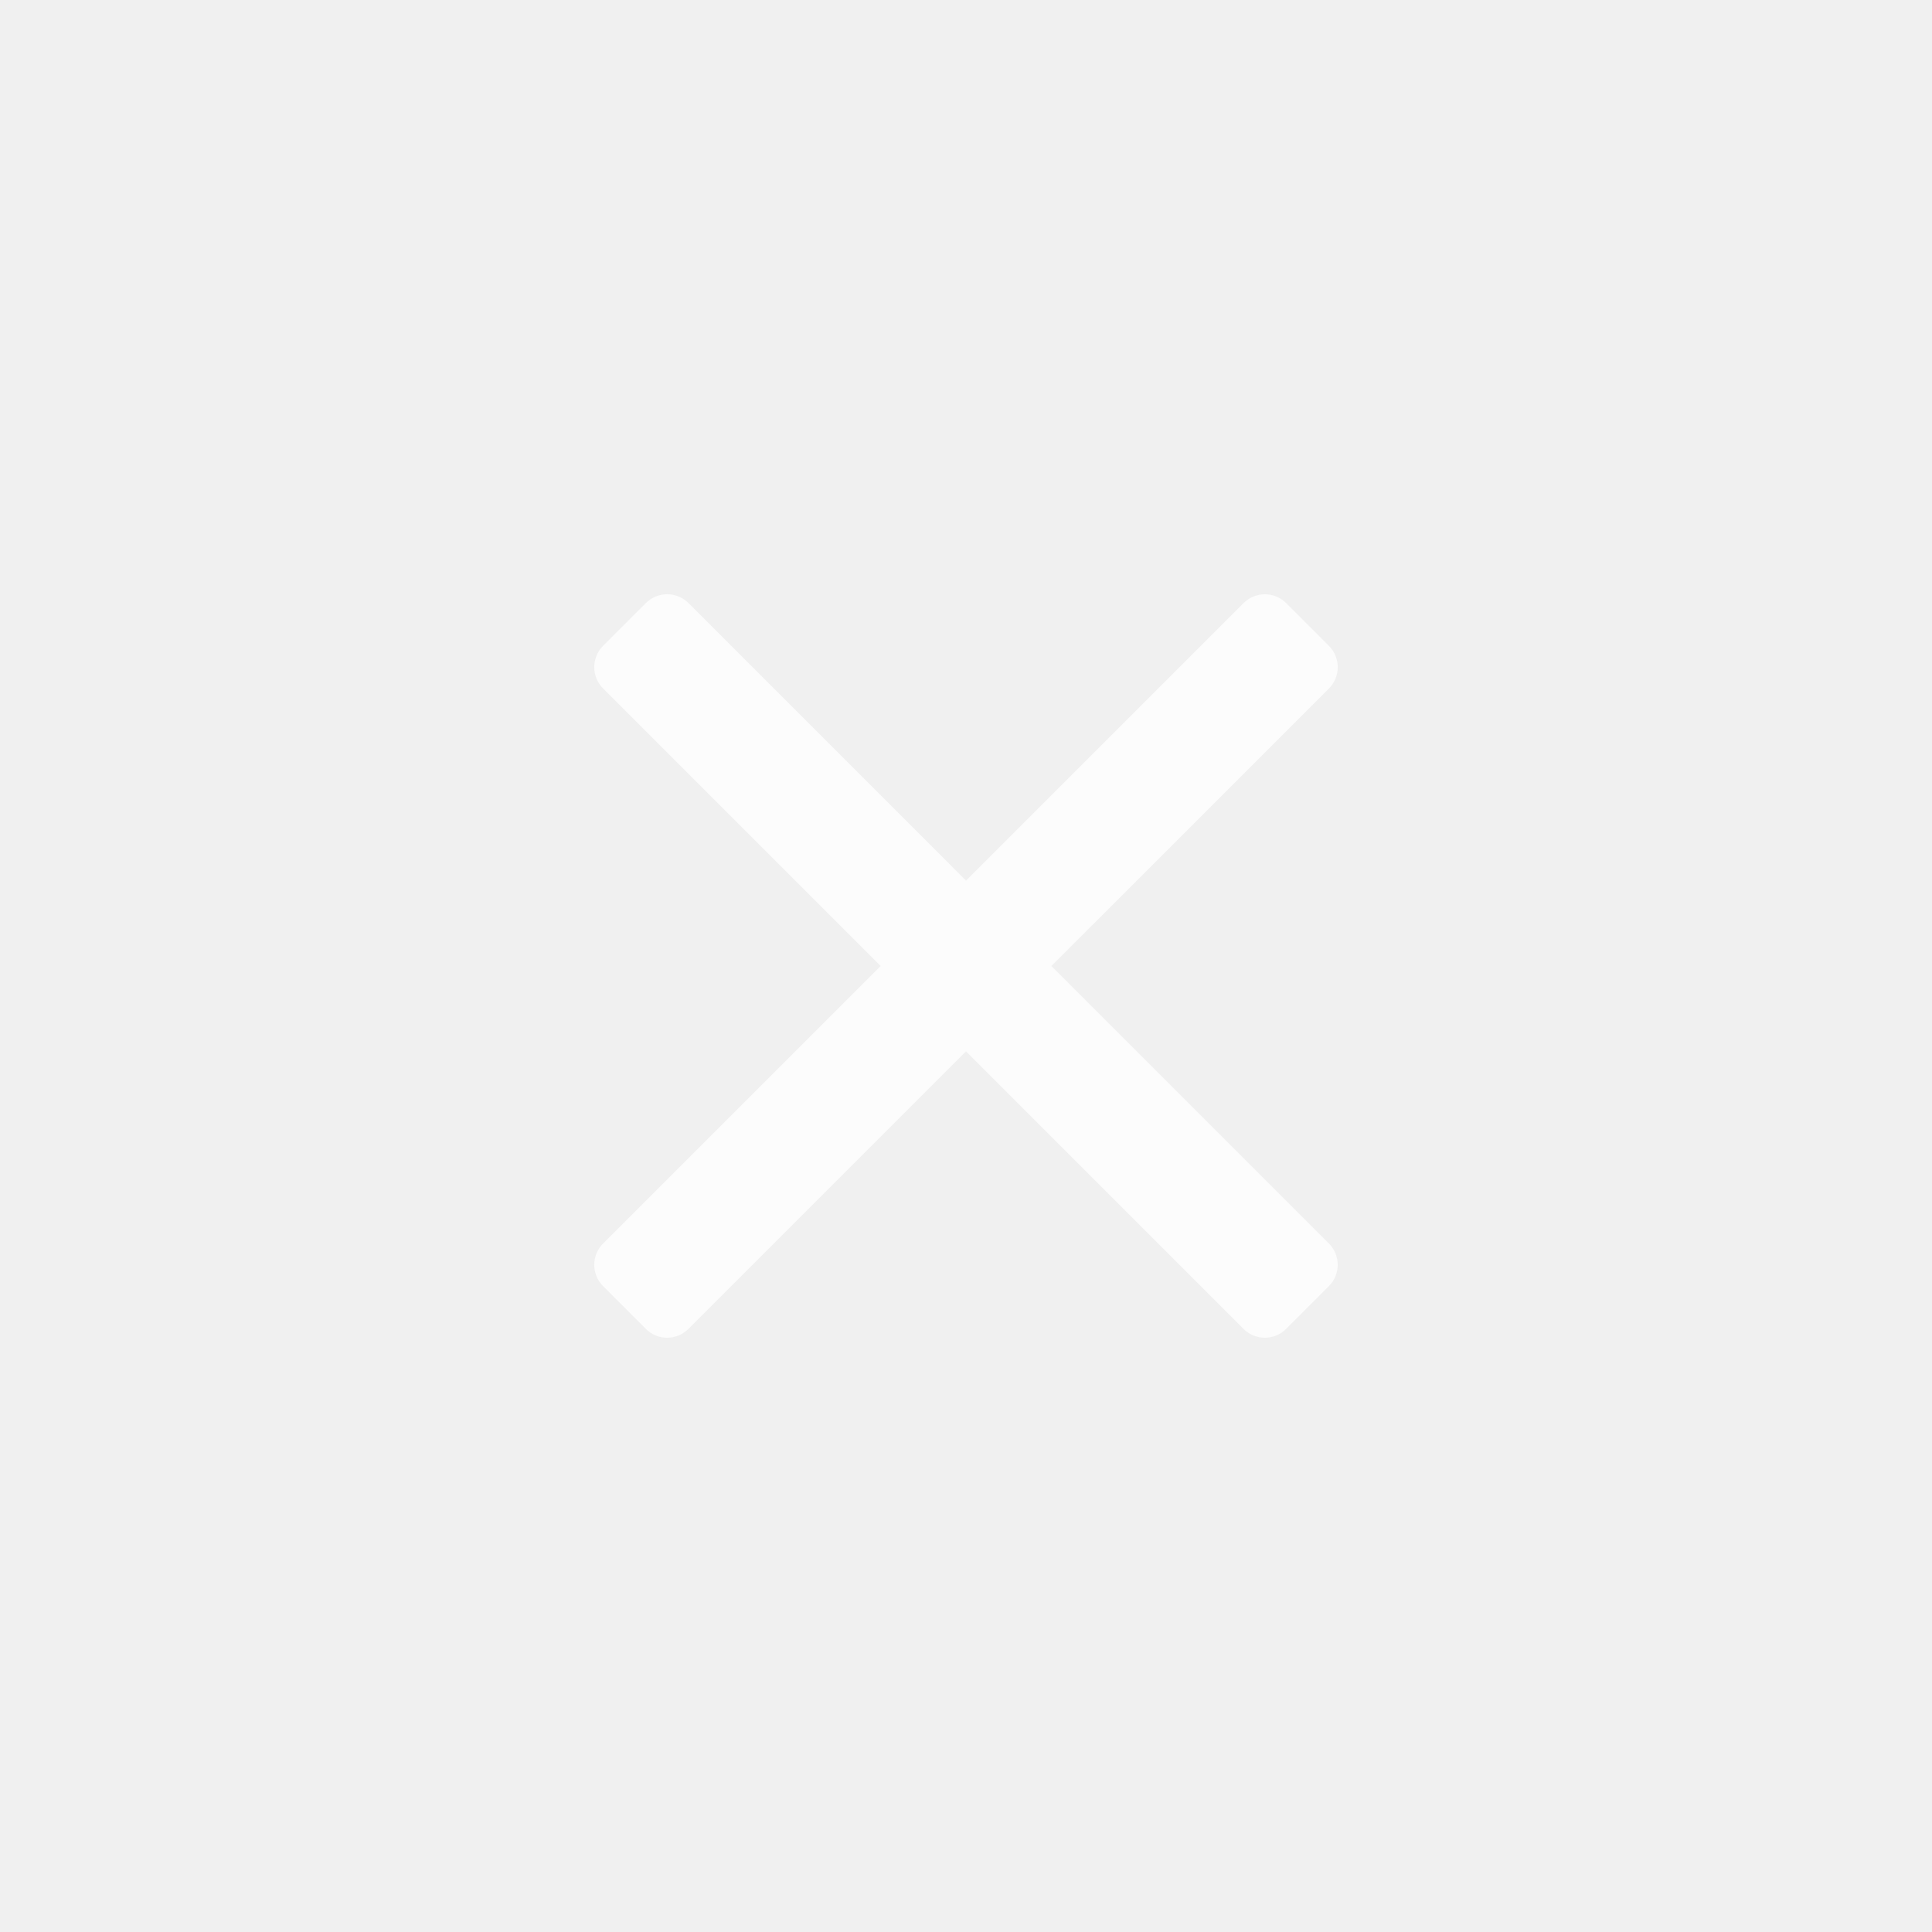
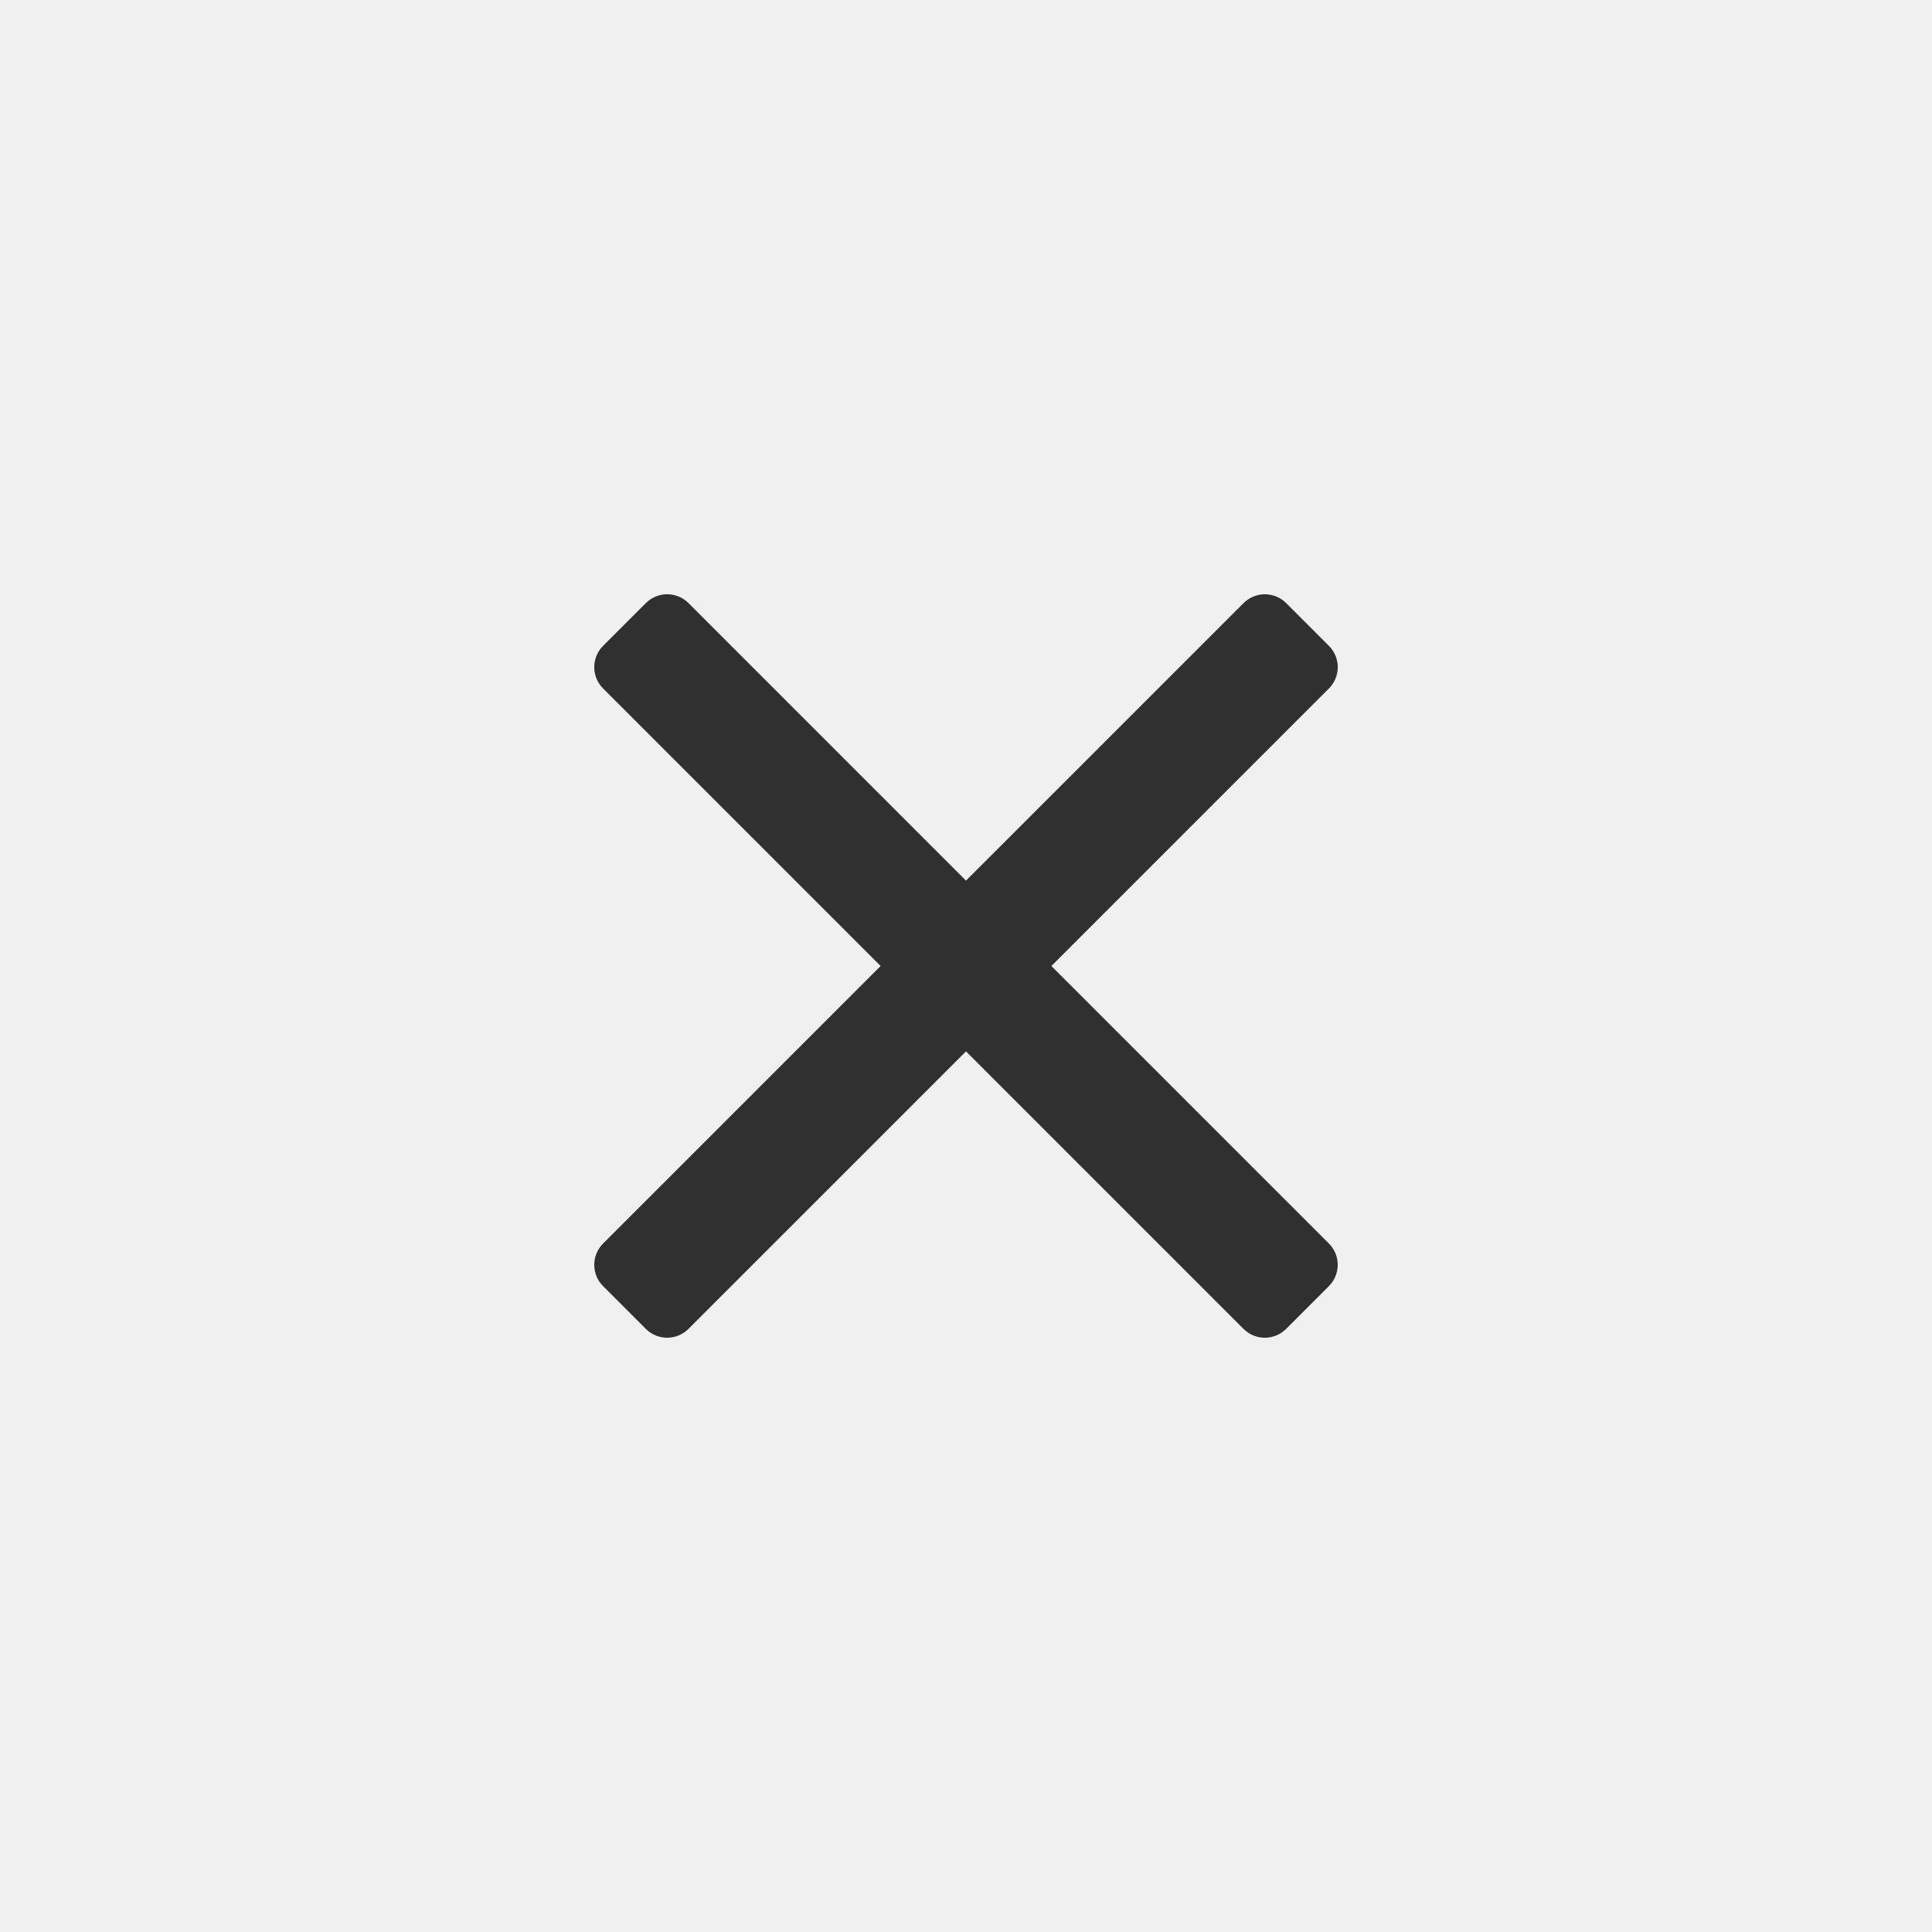
<svg xmlns="http://www.w3.org/2000/svg" width="64px" height="64px" id="svg2996" version="1.1">
  <defs id="defs2998" />
  <g id="layer1">
-     <path style="opacity:1;fill:#ffffff;fill-opacity:0.8;stroke:none" d="m 19.979,21.393 c -0.392,0.392 -0.392,1.022 0,1.414 L 29.172,32 19.979,41.192 c -0.392,0.392 -0.392,1.022 0,1.414 l 1.414,1.414 c 0.392,0.392 1.022,0.392 1.414,0 L 32,34.828 l 9.192,9.192 c 0.392,0.392 1.022,0.392 1.414,0 l 1.414,-1.414 c 0.392,-0.392 0.392,-1.022 0,-1.414 L 34.828,32 44.021,22.808 c 0.392,-0.392 0.392,-1.022 0,-1.414 l -1.414,-1.414 c -0.392,-0.392 -1.022,-0.392 -1.414,0 L 32,29.172 22.808,19.979 c -0.392,-0.392 -1.022,-0.392 -1.414,0 z" id="rect4009-1" />
+     <path style="opacity:1;fill:#000000;fill-opacity:0.8;stroke:none" d="m 19.979,21.393 c -0.392,0.392 -0.392,1.022 0,1.414 L 29.172,32 19.979,41.192 c -0.392,0.392 -0.392,1.022 0,1.414 l 1.414,1.414 c 0.392,0.392 1.022,0.392 1.414,0 L 32,34.828 l 9.192,9.192 c 0.392,0.392 1.022,0.392 1.414,0 l 1.414,-1.414 c 0.392,-0.392 0.392,-1.022 0,-1.414 L 34.828,32 44.021,22.808 c 0.392,-0.392 0.392,-1.022 0,-1.414 l -1.414,-1.414 c -0.392,-0.392 -1.022,-0.392 -1.414,0 L 32,29.172 22.808,19.979 c -0.392,-0.392 -1.022,-0.392 -1.414,0 z" id="rect4009-1" />
    <path style="opacity:1;fill:#ffffff;fill-opacity:0.8;stroke:none" d="m 95,18 c -0.554,0 -1,0.446 -1,1 v 30 c 0,0.554 0.446,1 1,1 h 2 c 0.554,0 1,-0.446 1,-1 V 19 c 0,-0.554 -0.446,-1 -1,-1 z" id="rect4009-1-9" />
    <path style="opacity:1;fill:#ffffff;fill-opacity:0.8;stroke:none" d="m 112,33 c 0,-0.554 -0.446,-1 -1,-1 H 81 c -0.554,0 -1,0.446 -1,1 v 2 c 0,0.554 0.446,1 1,1 h 30 c 0.554,0 1,-0.446 1,-1 z" id="rect4009-1-3-7" />
  </g>
</svg>
